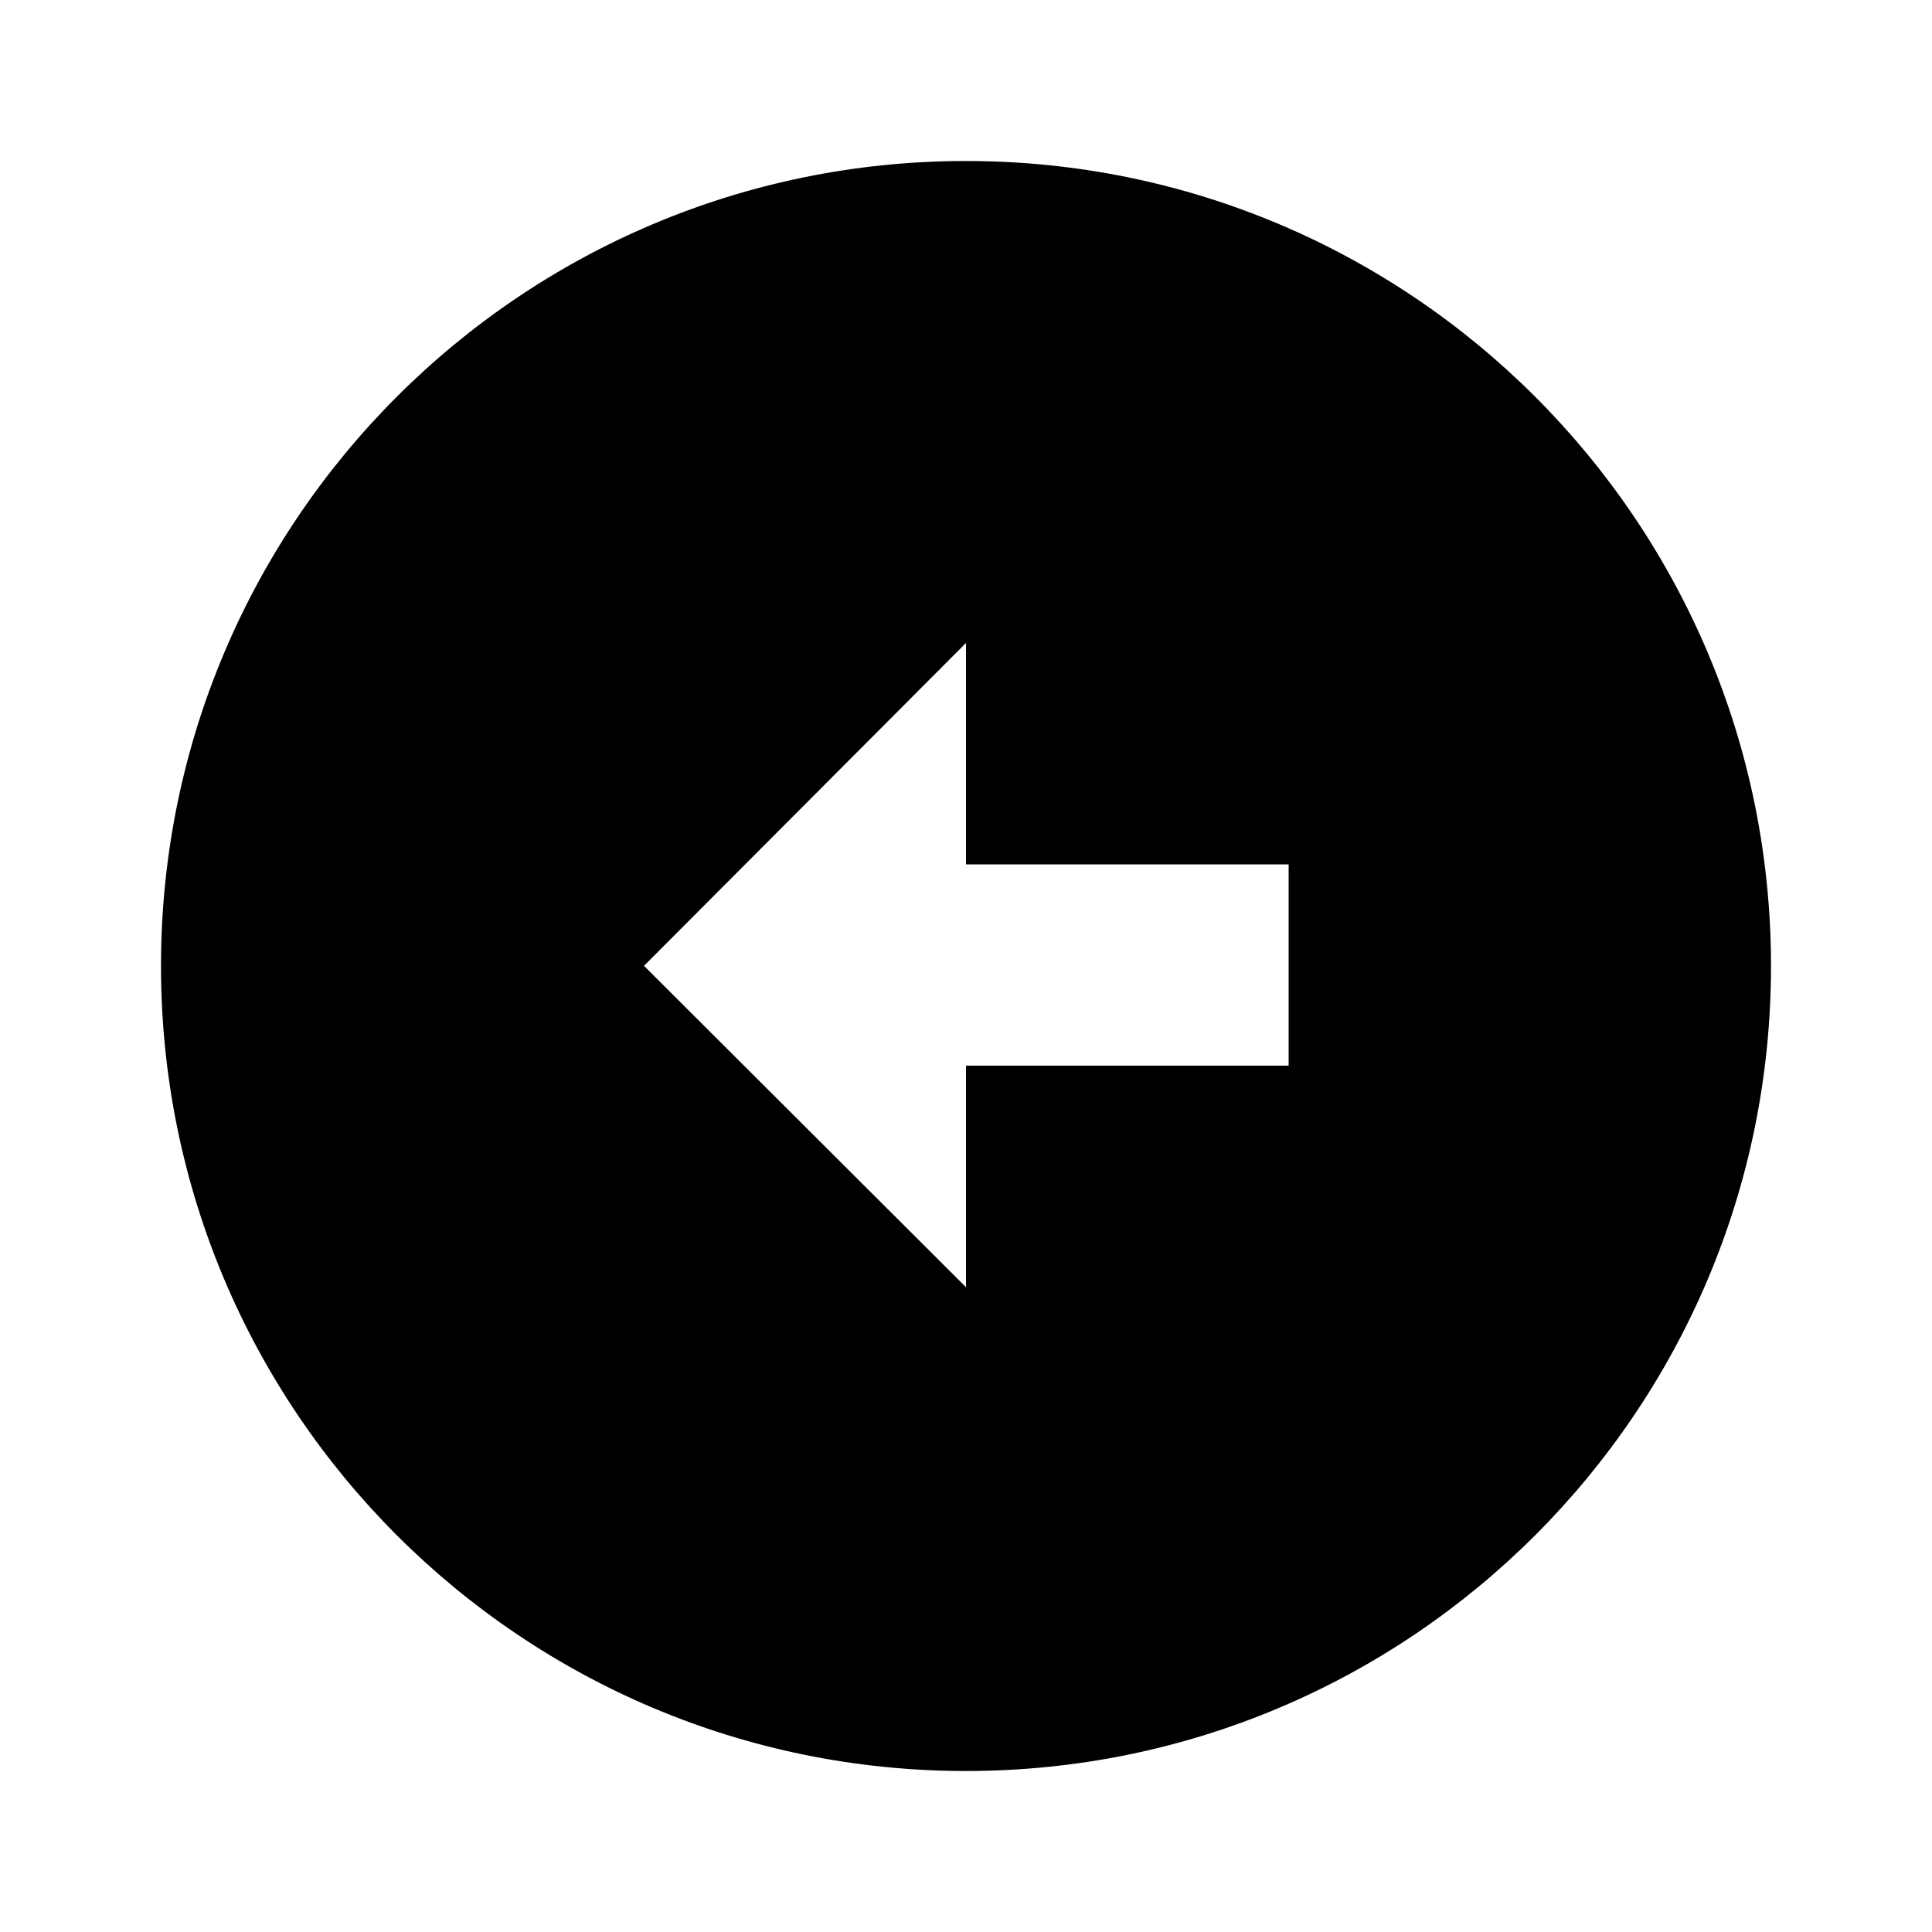
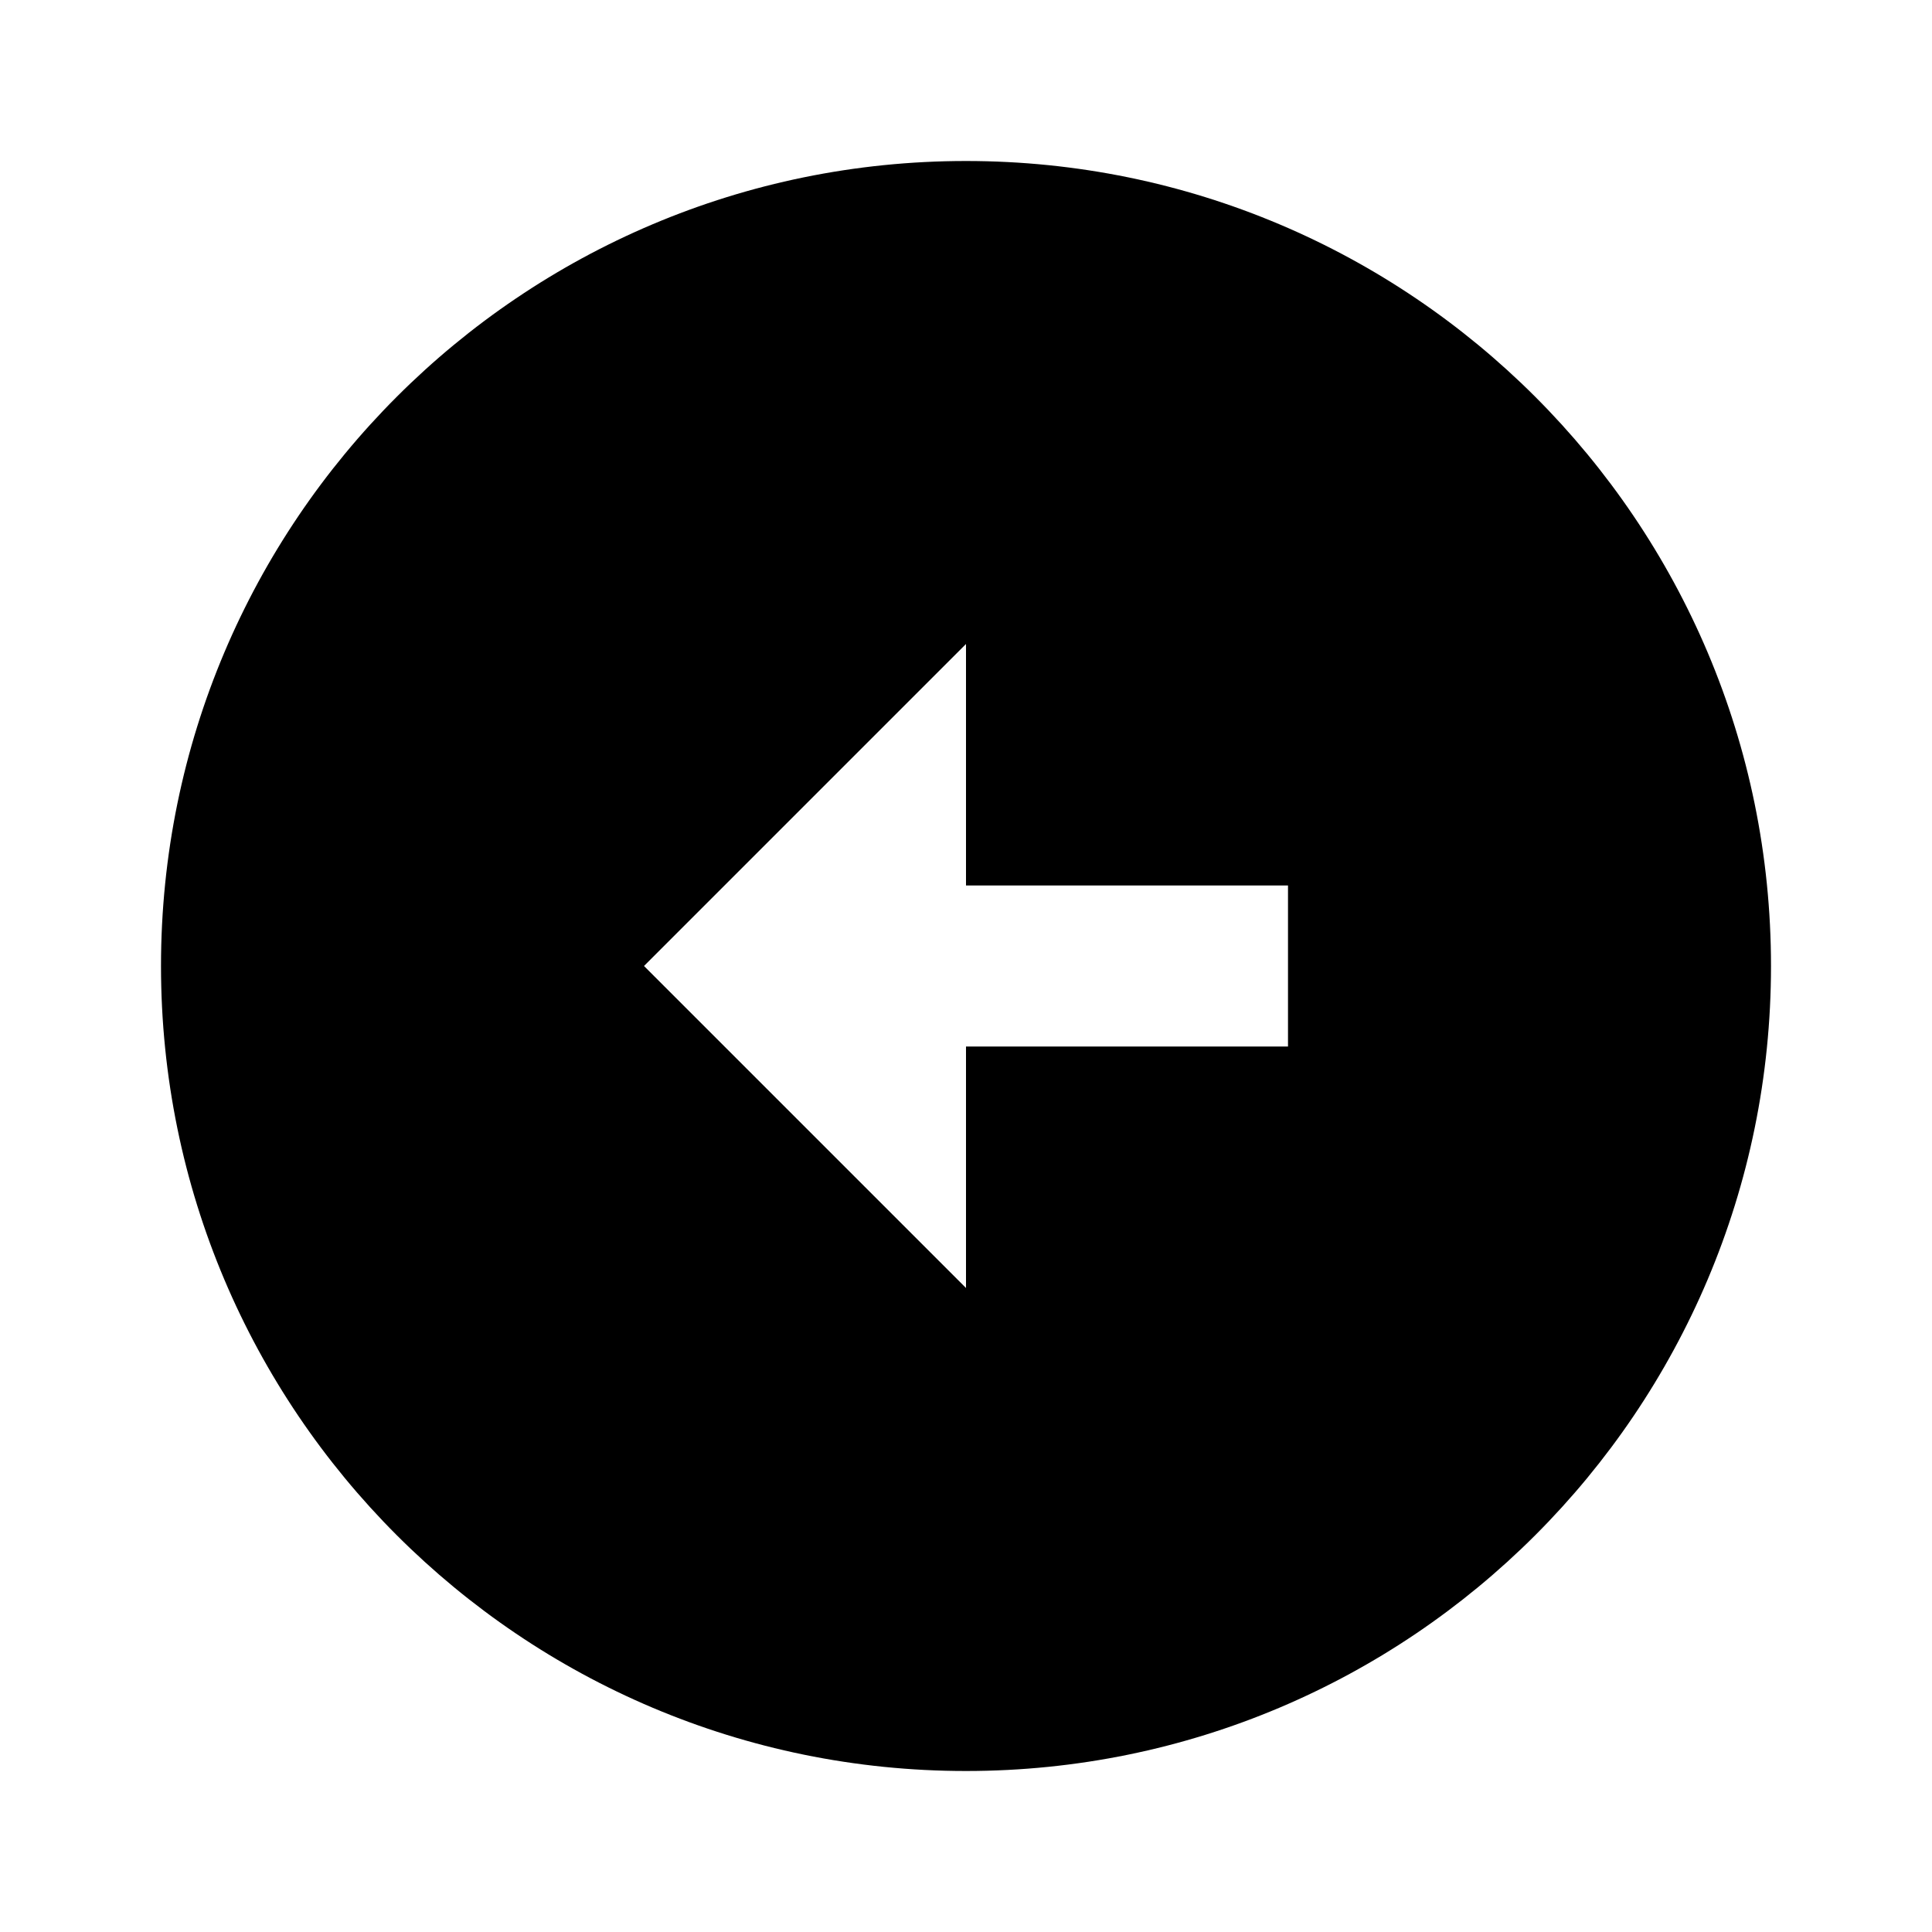
<svg xmlns="http://www.w3.org/2000/svg" width="24" height="24" fill="none">
-   <path fill="currentColor" fill-rule="evenodd" d="M2 12C2 6.477 6.477 2 12 2s10 4.477 10 10-4.477 10-10 10S2 17.523 2 12m10-4.013v2.751h4.008v2.5H12v2.752l-4-3.992z" clip-rule="evenodd" />
+   <path fill="currentColor" fill-rule="evenodd" d="M22 12c0-5.523-4.477-10-10-10S2 6.477 2 12s4.477 10 10 10 10-4.477 10-10M12 8v3h4v2h-4v3l-4-4z" clip-rule="evenodd" />
</svg>
